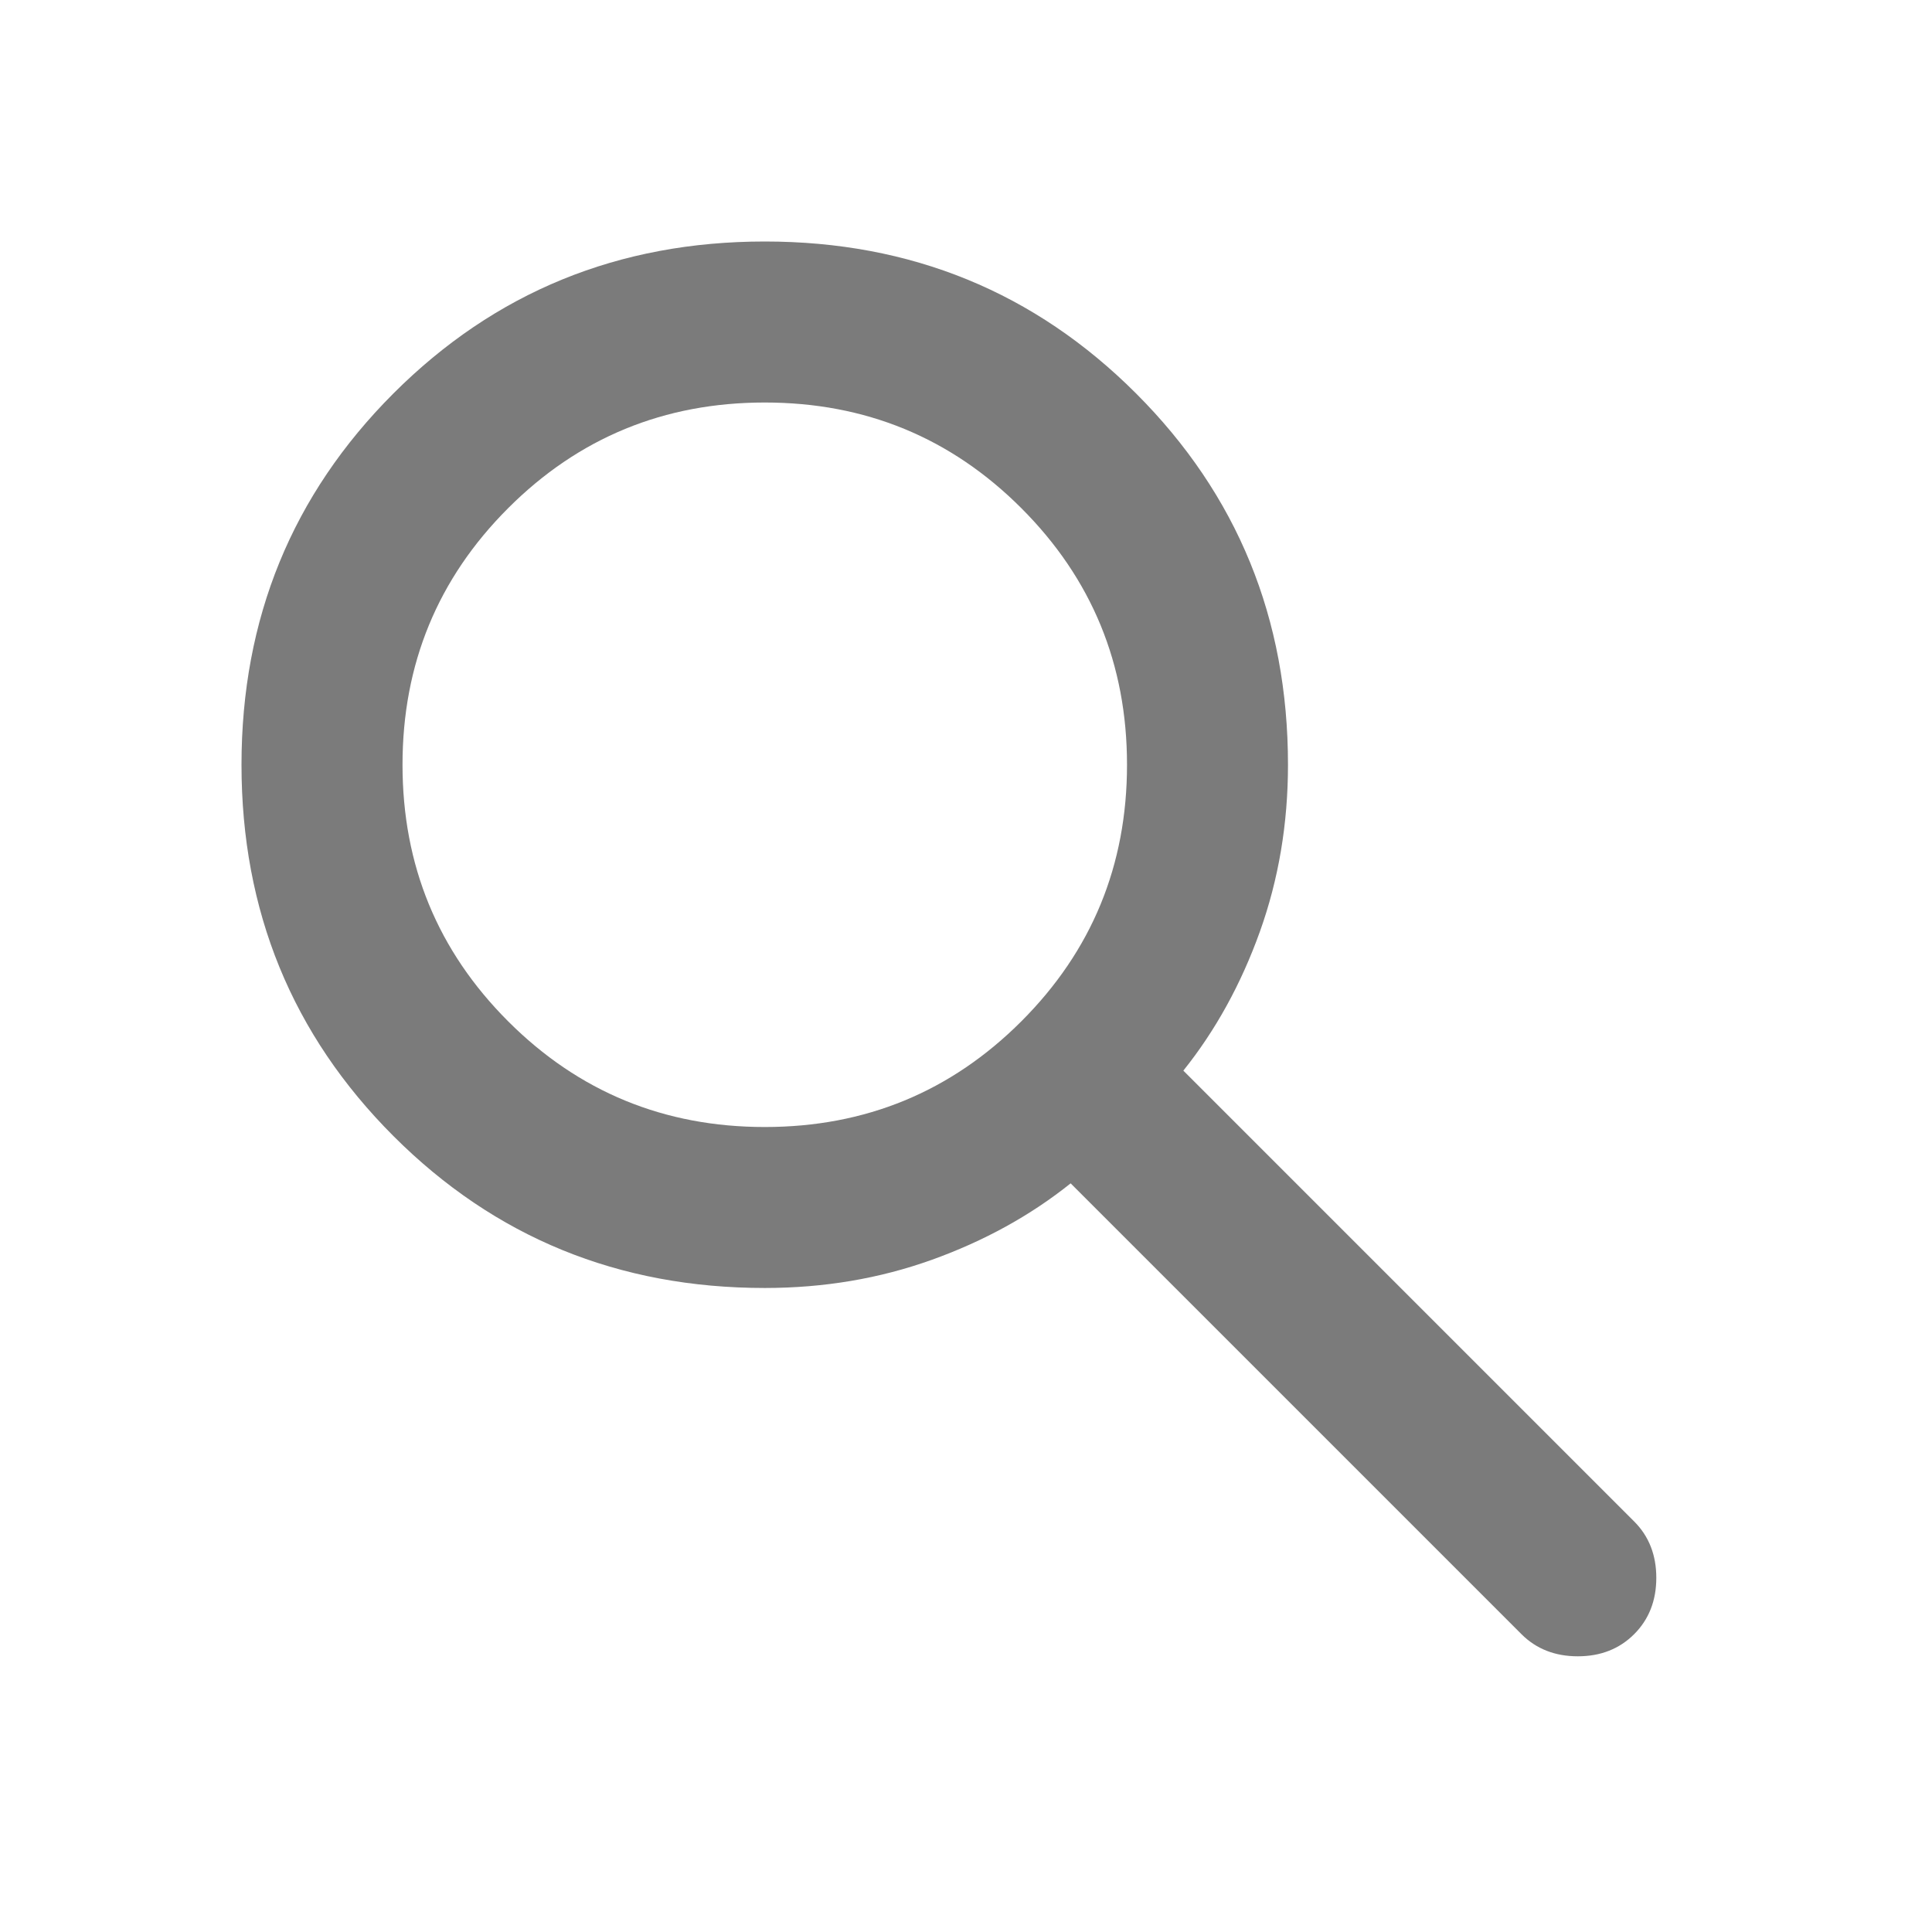
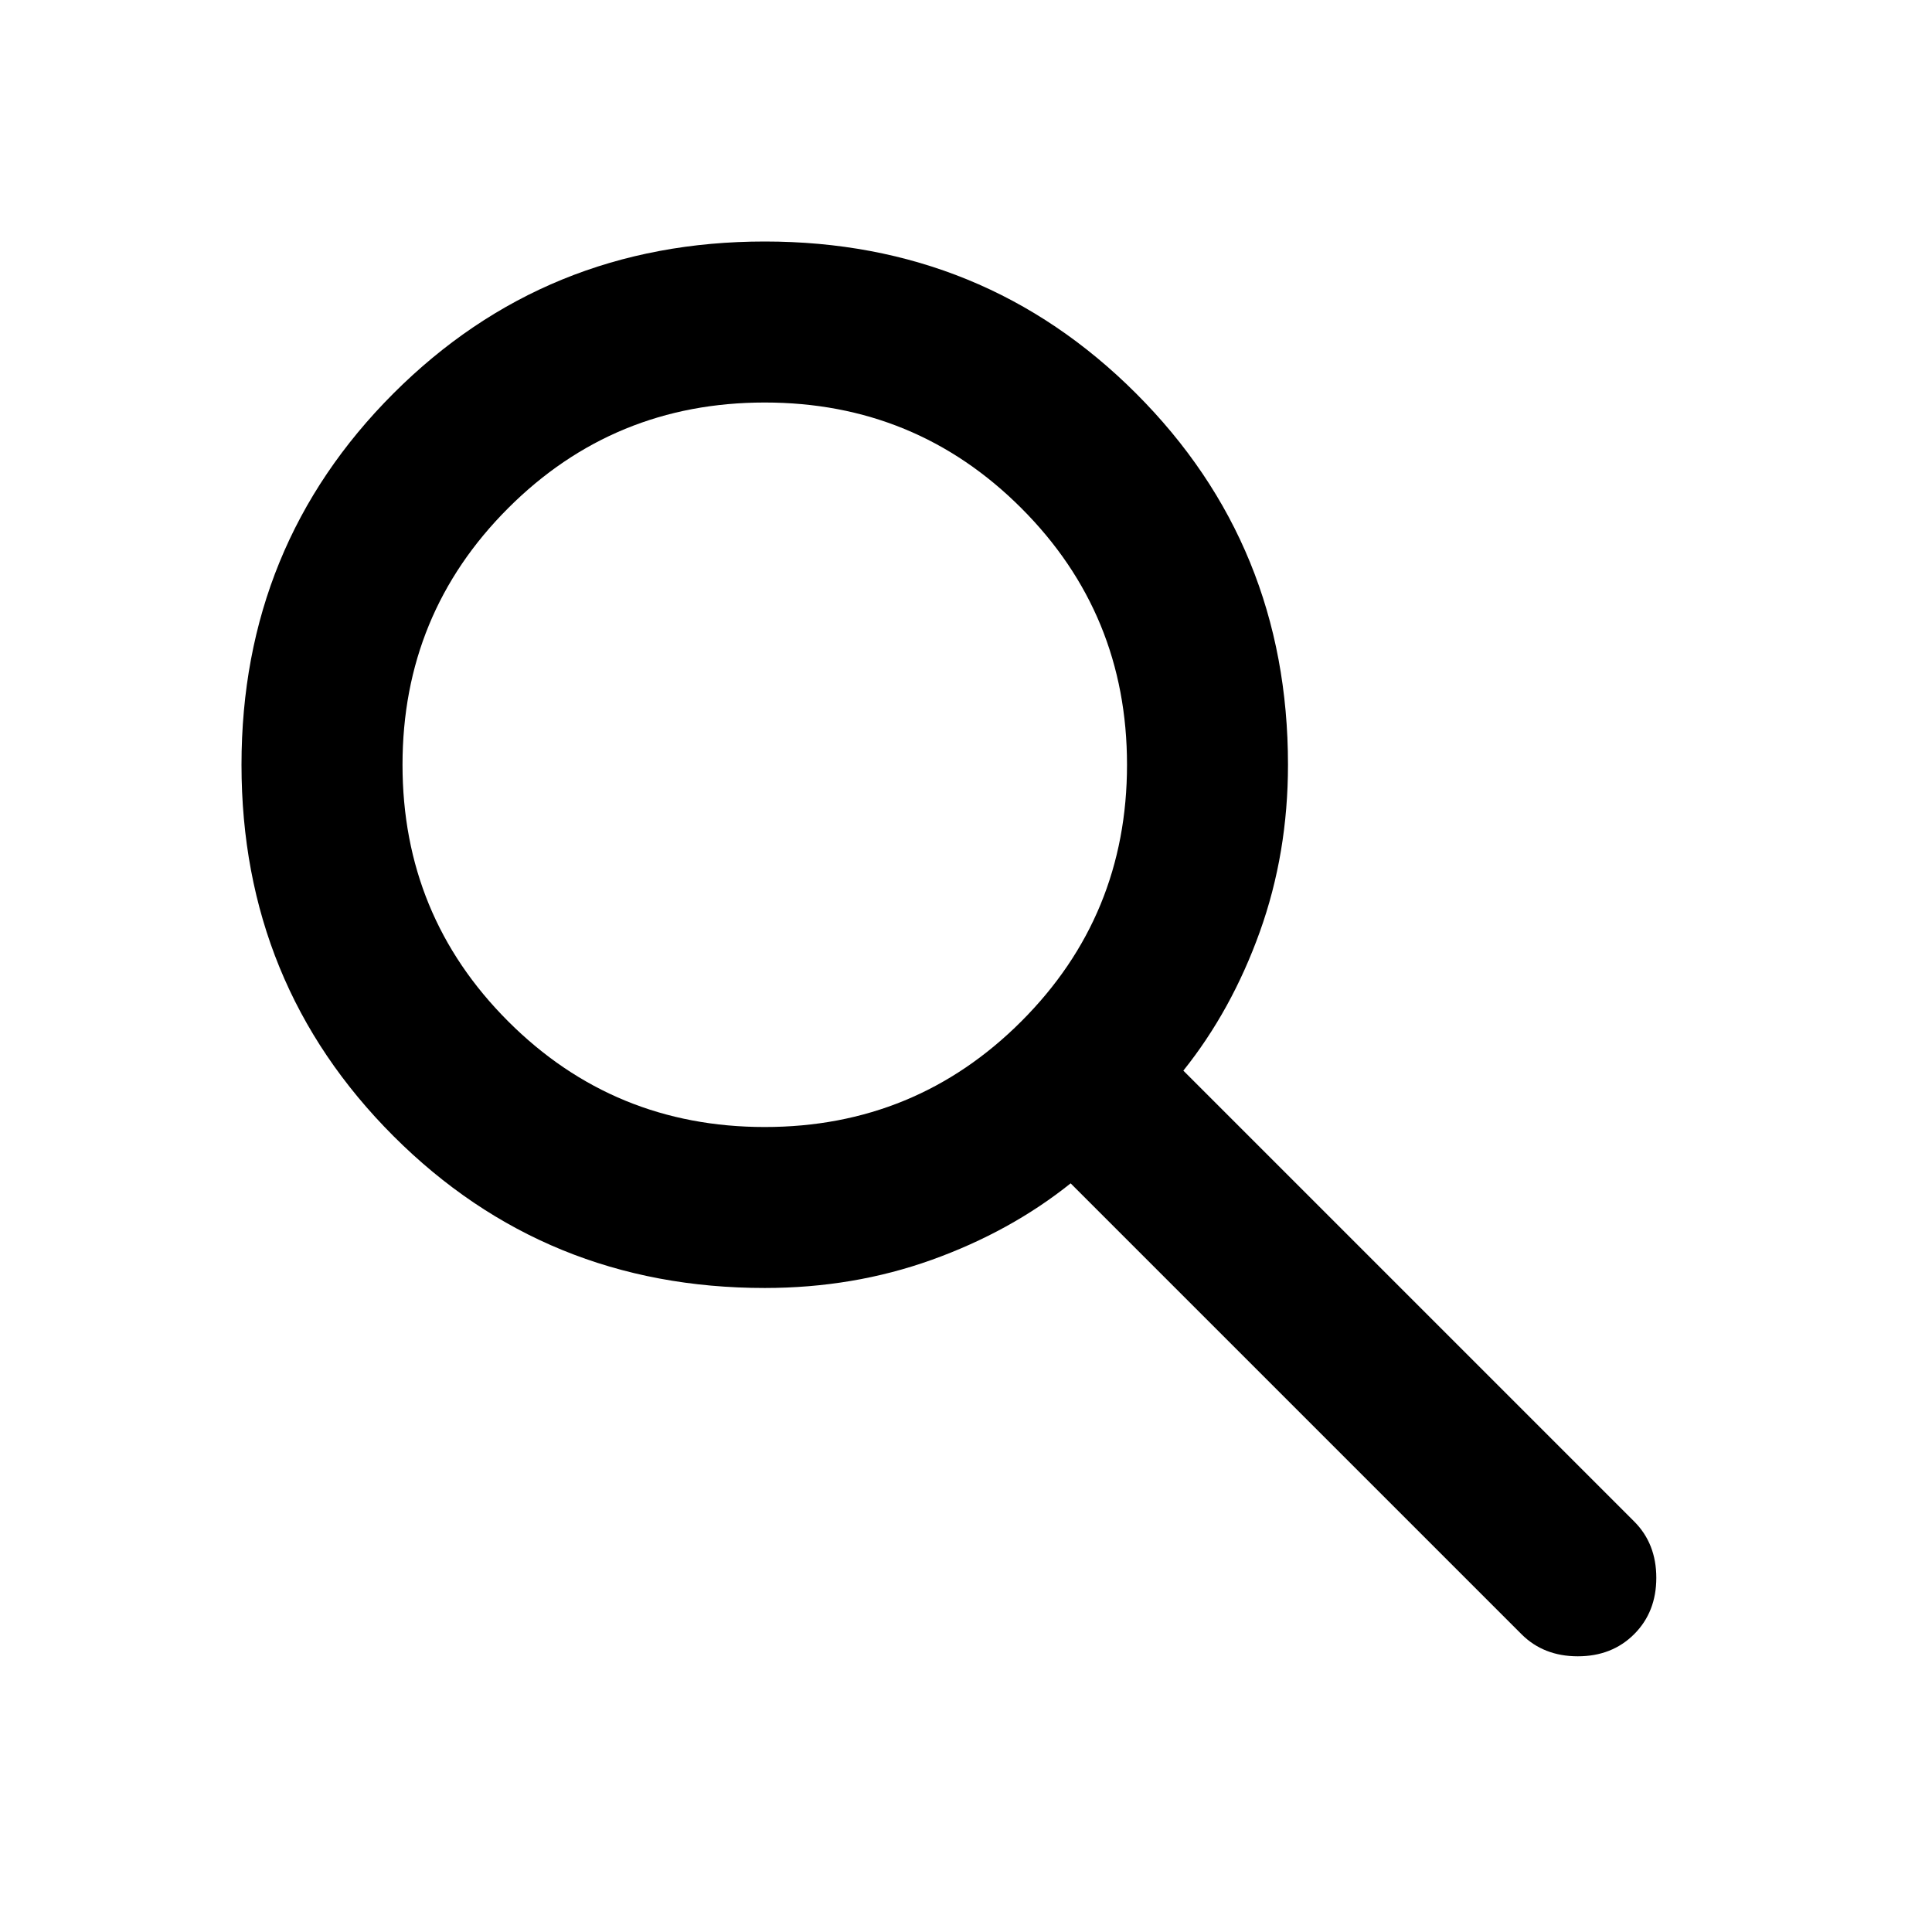
<svg xmlns="http://www.w3.org/2000/svg" width="50" height="50" viewBox="0 0 50 50" fill="none">
  <mask id="mask0_76_601" style="mask-type:alpha" maskUnits="userSpaceOnUse" x="0" y="0" width="50" height="50">
-     <rect width="50" height="50" fill="#D9D9D9" />
+     <rect width="50" height="50" fill="black" />
  </mask>
  <g mask="url(#mask0_76_601)">
-     <path d="M19.792 33.333C16.007 33.333 12.804 32.023 10.182 29.401C7.561 26.779 6.25 23.576 6.25 19.792C6.25 16.007 7.561 12.804 10.182 10.182C12.804 7.561 16.007 6.25 19.792 6.25C23.576 6.25 26.779 7.561 29.401 10.182C32.023 12.804 33.333 16.007 33.333 19.792C33.333 21.319 33.09 22.76 32.604 24.115C32.118 25.469 31.458 26.667 30.625 27.708L42.292 39.375C42.674 39.757 42.865 40.243 42.865 40.833C42.865 41.424 42.674 41.91 42.292 42.292C41.91 42.674 41.424 42.865 40.833 42.865C40.243 42.865 39.757 42.674 39.375 42.292L27.708 30.625C26.667 31.458 25.469 32.118 24.115 32.604C22.76 33.09 21.319 33.333 19.792 33.333ZM19.792 29.167C22.396 29.167 24.609 28.255 26.432 26.432C28.255 24.609 29.167 22.396 29.167 19.792C29.167 17.188 28.255 14.974 26.432 13.151C24.609 11.328 22.396 10.417 19.792 10.417C17.188 10.417 14.974 11.328 13.151 13.151C11.328 14.974 10.417 17.188 10.417 19.792C10.417 22.396 11.328 24.609 13.151 26.432C14.974 28.255 17.188 29.167 19.792 29.167Z" fill="#7B7B7B" />
+     <path d="M19.792 33.333C16.007 33.333 12.804 32.023 10.182 29.401C7.561 26.779 6.25 23.576 6.25 19.792C6.25 16.007 7.561 12.804 10.182 10.182C12.804 7.561 16.007 6.25 19.792 6.25C23.576 6.25 26.779 7.561 29.401 10.182C32.023 12.804 33.333 16.007 33.333 19.792C33.333 21.319 33.09 22.76 32.604 24.115C32.118 25.469 31.458 26.667 30.625 27.708L42.292 39.375C42.674 39.757 42.865 40.243 42.865 40.833C42.865 41.424 42.674 41.91 42.292 42.292C41.91 42.674 41.424 42.865 40.833 42.865C40.243 42.865 39.757 42.674 39.375 42.292L27.708 30.625C26.667 31.458 25.469 32.118 24.115 32.604C22.76 33.09 21.319 33.333 19.792 33.333ZM19.792 29.167C22.396 29.167 24.609 28.255 26.432 26.432C28.255 24.609 29.167 22.396 29.167 19.792C29.167 17.188 28.255 14.974 26.432 13.151C24.609 11.328 22.396 10.417 19.792 10.417C17.188 10.417 14.974 11.328 13.151 13.151C11.328 14.974 10.417 17.188 10.417 19.792C10.417 22.396 11.328 24.609 13.151 26.432C14.974 28.255 17.188 29.167 19.792 29.167Z" fill="black" />
  </g>
</svg>
